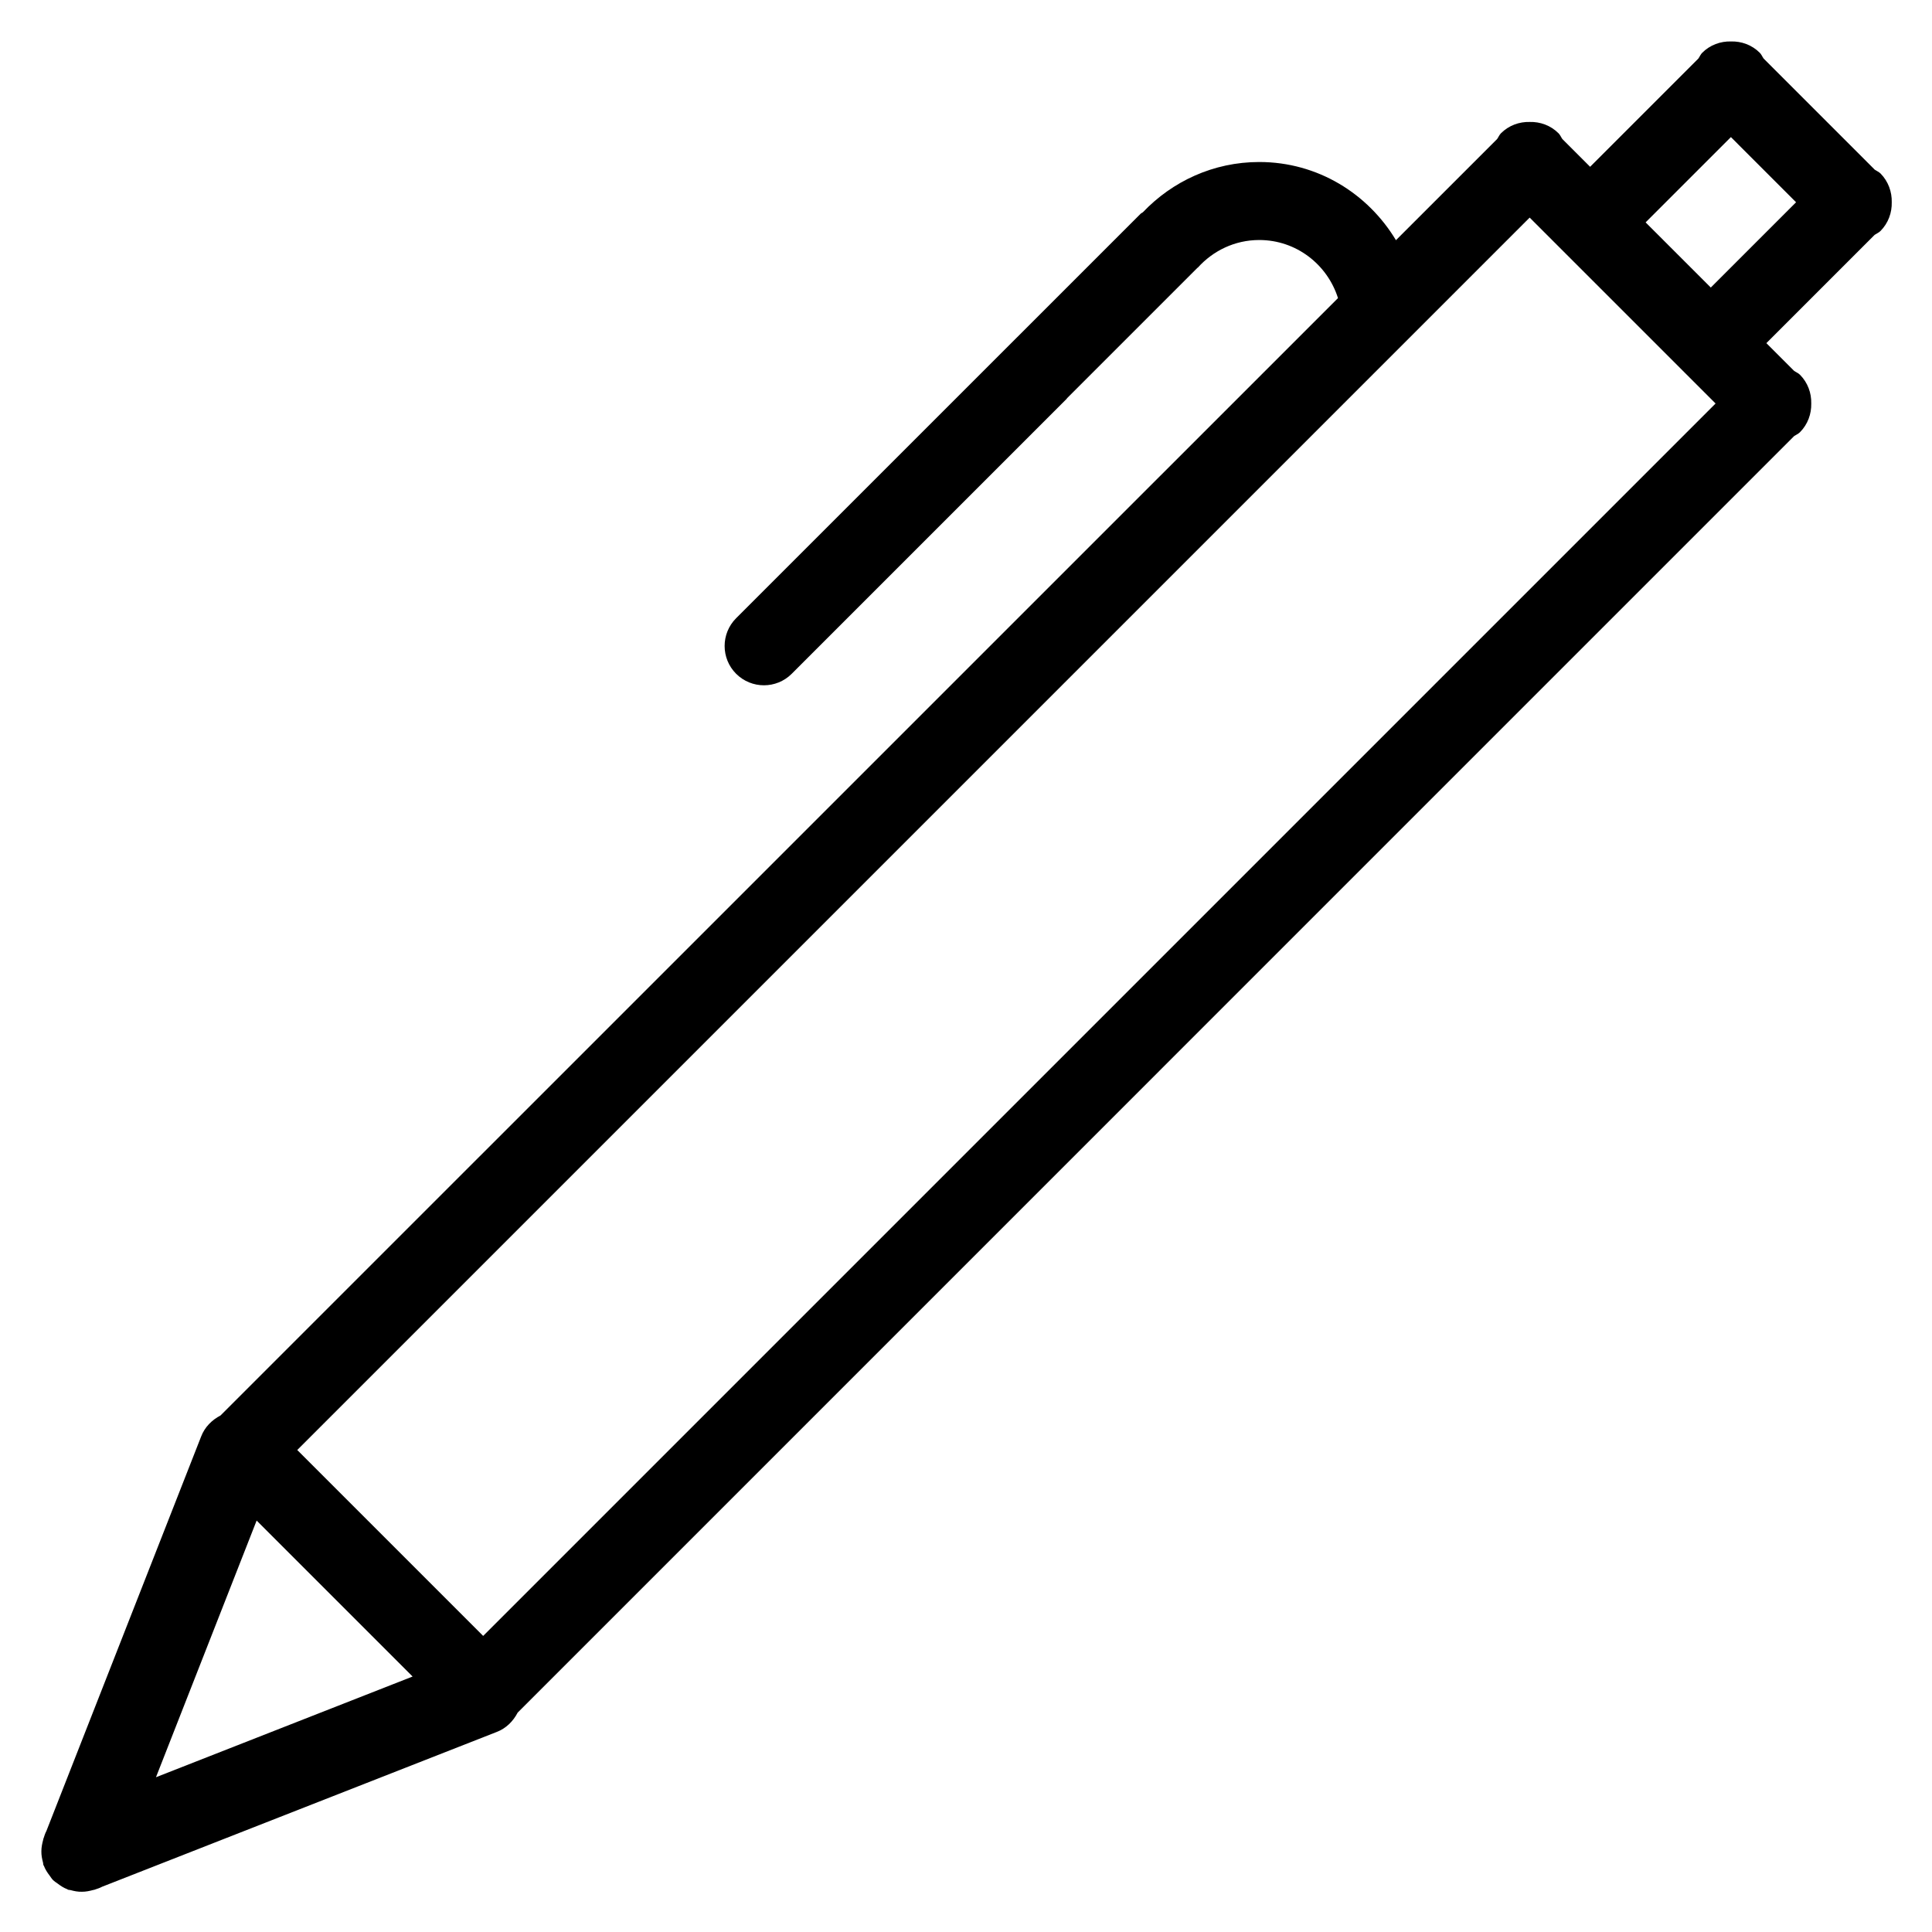
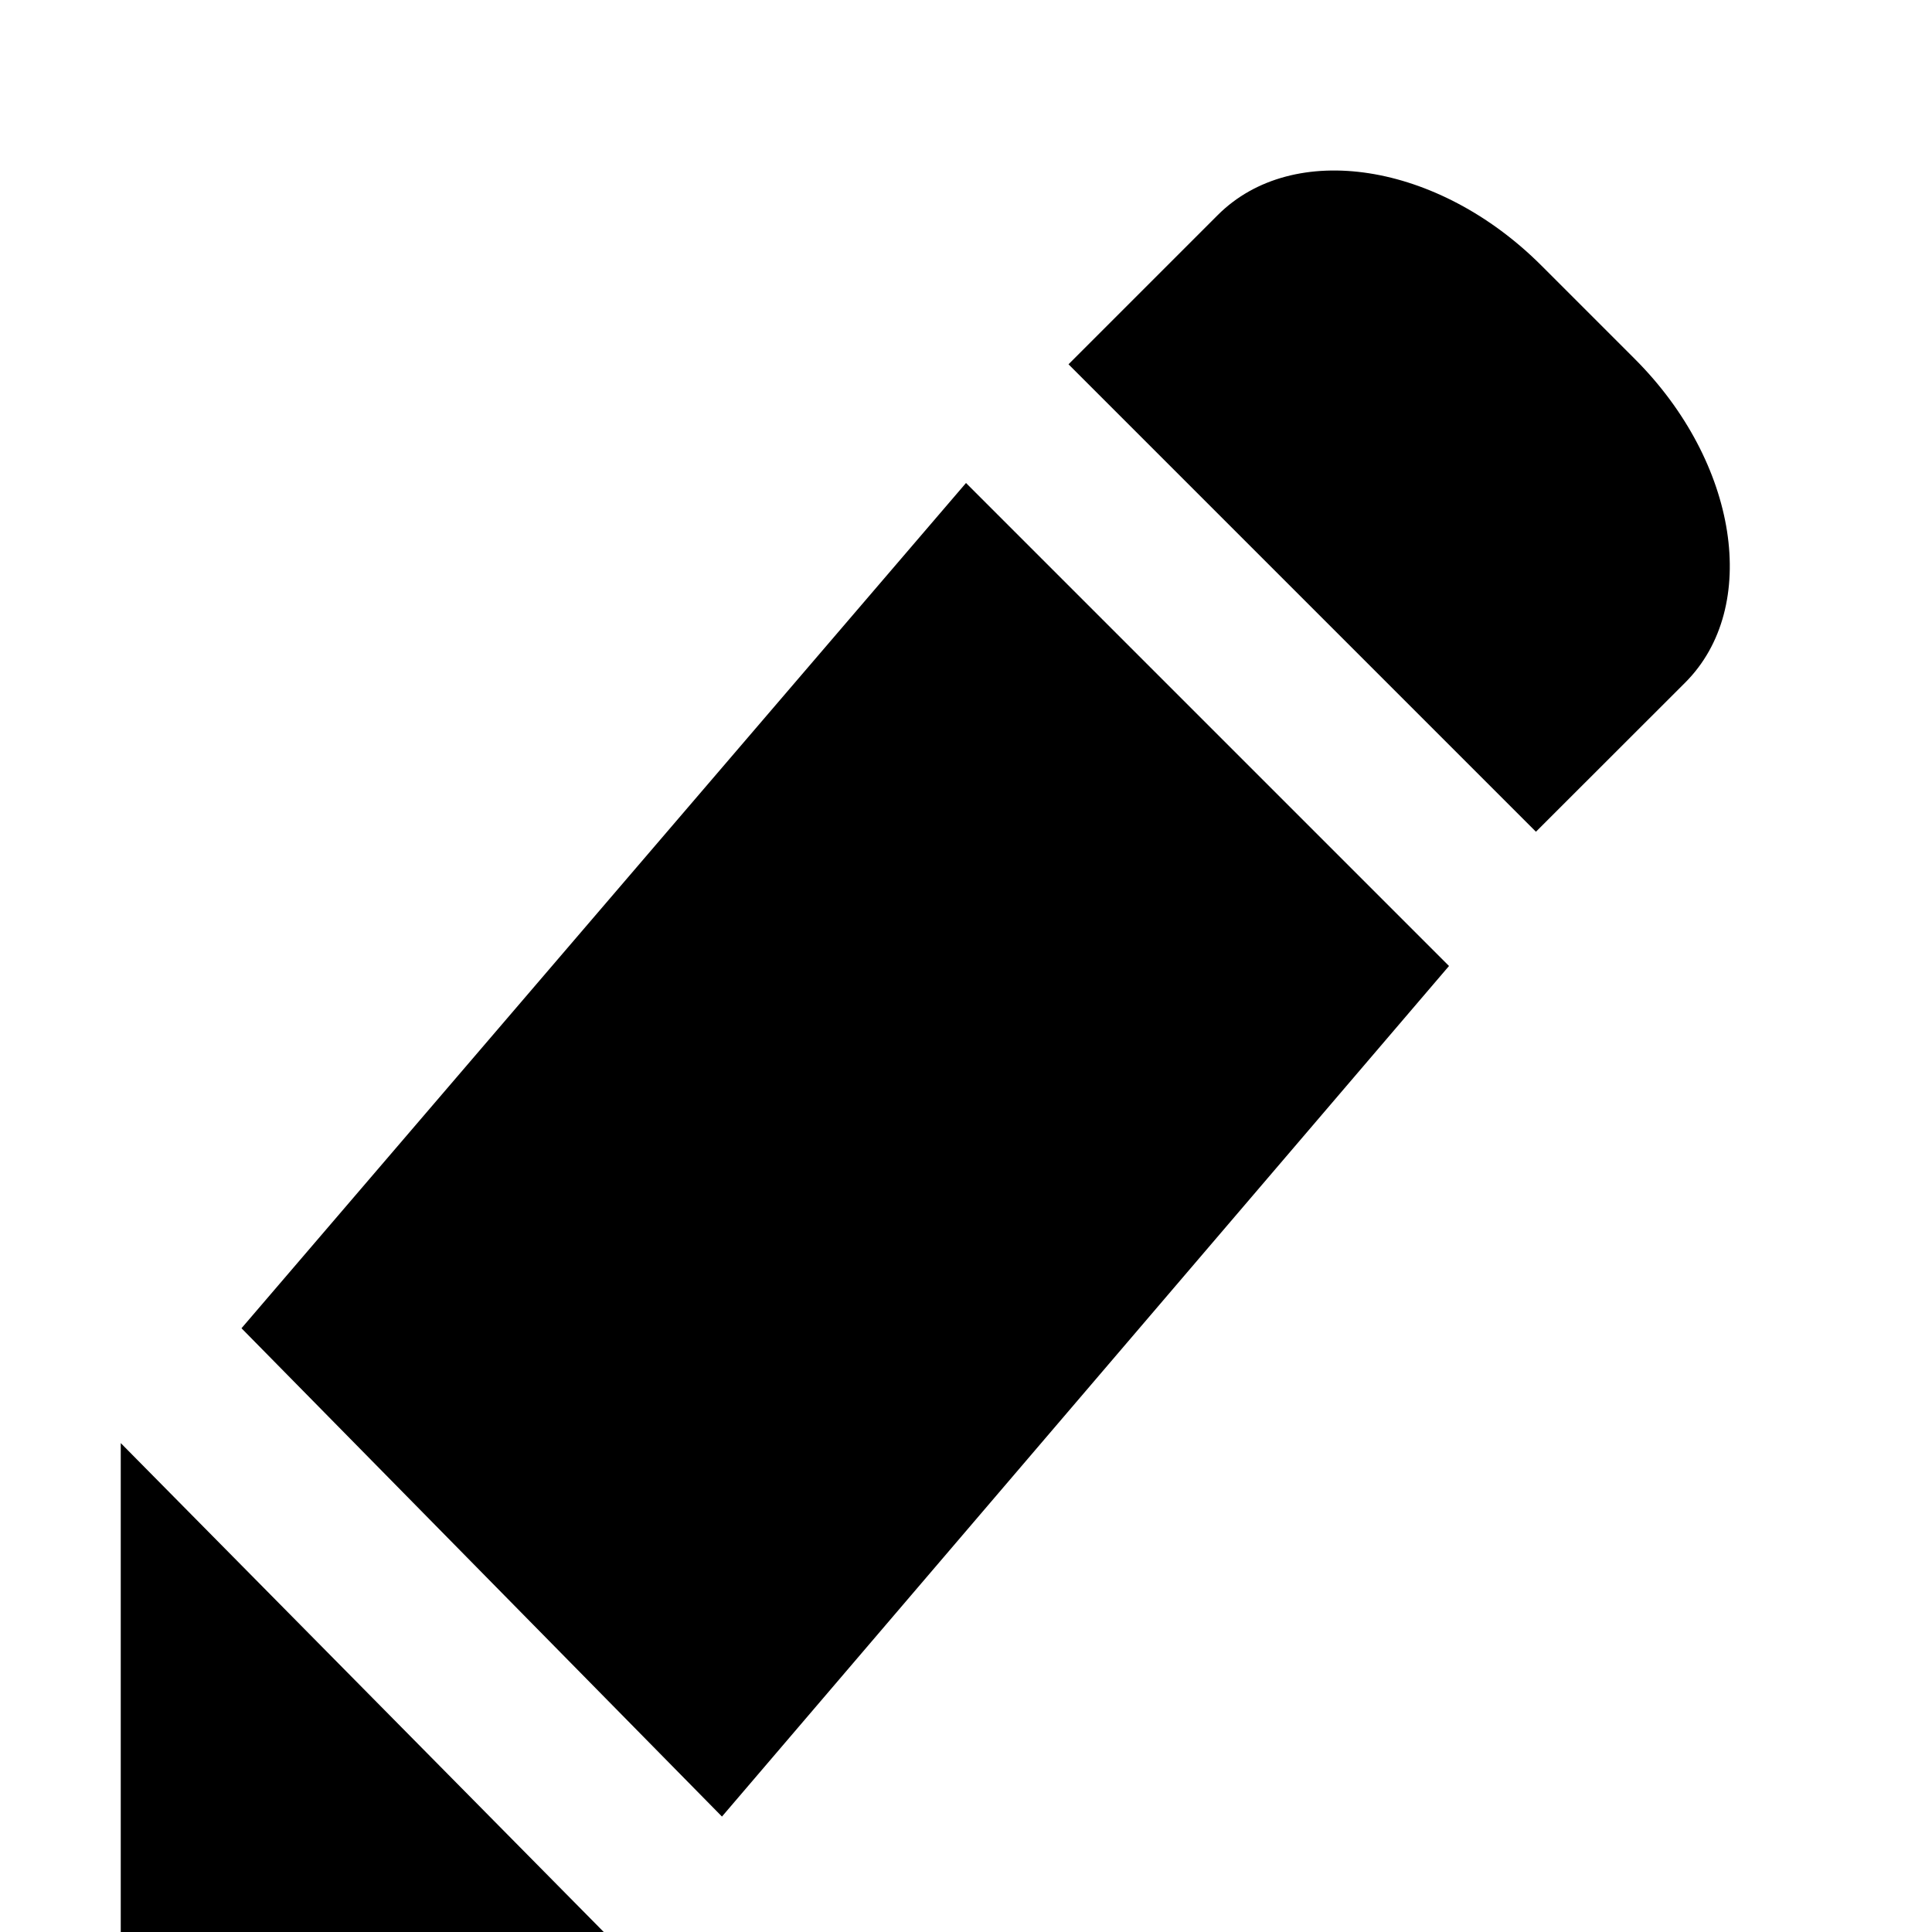
- <svg xmlns="http://www.w3.org/2000/svg" enable-background="new 0 0 48 48" height="48px" id="Layer_1" version="1.1" viewBox="0 0 48 48" width="48px" xml:space="preserve">
-   <path clip-rule="evenodd" d="M47,5.025c0.006,0.258-0.085,0.518-0.281,0.715  c-0.043,0.042-0.096,0.062-0.144,0.095l-2.69,2.69l0.69,0.69c0.048,0.033,0.102,0.053,0.144,0.095  c0.196,0.197,0.287,0.457,0.281,0.714c0.006,0.258-0.085,0.518-0.281,0.715c-0.042,0.042-0.096,0.062-0.144,0.095L12.861,42.55  c-0.111,0.213-0.287,0.392-0.523,0.481l-9.8,3.844c-0.058,0.031-0.117,0.051-0.181,0.071l-0.012,0.005  c-0.008,0.003-0.017,0.001-0.024,0.004C2.228,46.98,2.135,47.001,2.035,47c-0.098,0.003-0.189-0.015-0.283-0.041  c-0.02-0.006-0.039-0.002-0.06-0.009c-0.008-0.003-0.013-0.01-0.021-0.013c-0.088-0.033-0.164-0.083-0.24-0.141  c-0.039-0.028-0.08-0.053-0.113-0.086s-0.058-0.074-0.086-0.113c-0.058-0.075-0.107-0.152-0.141-0.24  c-0.004-0.008-0.01-0.013-0.013-0.021c-0.007-0.02-0.003-0.04-0.009-0.061c-0.025-0.092-0.043-0.184-0.041-0.281  c0-0.1,0.02-0.193,0.045-0.287c0.004-0.008,0.001-0.016,0.004-0.023l0.006-0.013c0.02-0.063,0.039-0.123,0.07-0.181l3.844-9.8  c0.09-0.236,0.269-0.412,0.482-0.523L33.242,7.406c-0.264-0.834-1.035-1.443-1.957-1.443c-0.609,0-1.151,0.269-1.528,0.689  L29.754,6.65l-3.25,3.25l0.003,0.003L19.67,16.74c-0.381,0.381-0.999,0.381-1.381,0c-0.381-0.381-0.381-1,0-1.381L28.338,5.311  c0.017-0.017,0.038-0.022,0.056-0.037c0.729-0.766,1.751-1.249,2.892-1.249c1.45,0,2.699,0.784,3.396,1.942l2.514-2.513  c0.033-0.047,0.053-0.101,0.095-0.143c0.197-0.197,0.457-0.288,0.715-0.281c0.258-0.007,0.518,0.084,0.715,0.281  c0.042,0.042,0.062,0.096,0.095,0.143l0.69,0.69l2.69-2.69c0.033-0.047,0.053-0.101,0.095-0.143  c0.197-0.197,0.457-0.288,0.715-0.281c0.258-0.007,0.518,0.084,0.715,0.281c0.042,0.042,0.062,0.096,0.095,0.143l2.762,2.762  c0.048,0.033,0.101,0.053,0.144,0.095C46.915,4.508,47.006,4.768,47,5.025z M3.875,44.155l6.376-2.502l-3.875-3.875L3.875,44.155z   M38.004,5.406L7.385,36.025l4.619,4.619l30.619-30.619L38.004,5.406z M43.004,3.406l-2.119,2.119l1.619,1.619l2.119-2.119  L43.004,3.406z" fill-rule="evenodd" />
+ <svg xmlns="http://www.w3.org/2000/svg" height="16px" version="1.1" viewBox="0 0 16 16" width="16px">
+   <defs />
+   <g fill="none" fill-rule="evenodd" id="Icons with numbers" stroke="none" stroke-width="1">
+     <g fill="#000000" id="Group" transform="translate(-384, -192)">
+       <path d="M385,203.951 L389,208 L385,208 Z M392,196 L396,200 L389.979,207.044 L386,203 Z M394.085,193.781 C394.709,193.157 395.909,193.343 396.765,194.199 L397.539,194.973 C398.394,195.828 398.581,197.028 397.956,197.653 L396.72,198.888 L392.849,195.017 Z M394.085,193.781" id="Triangle 313" />
+     </g>
+   </g>
</svg>
